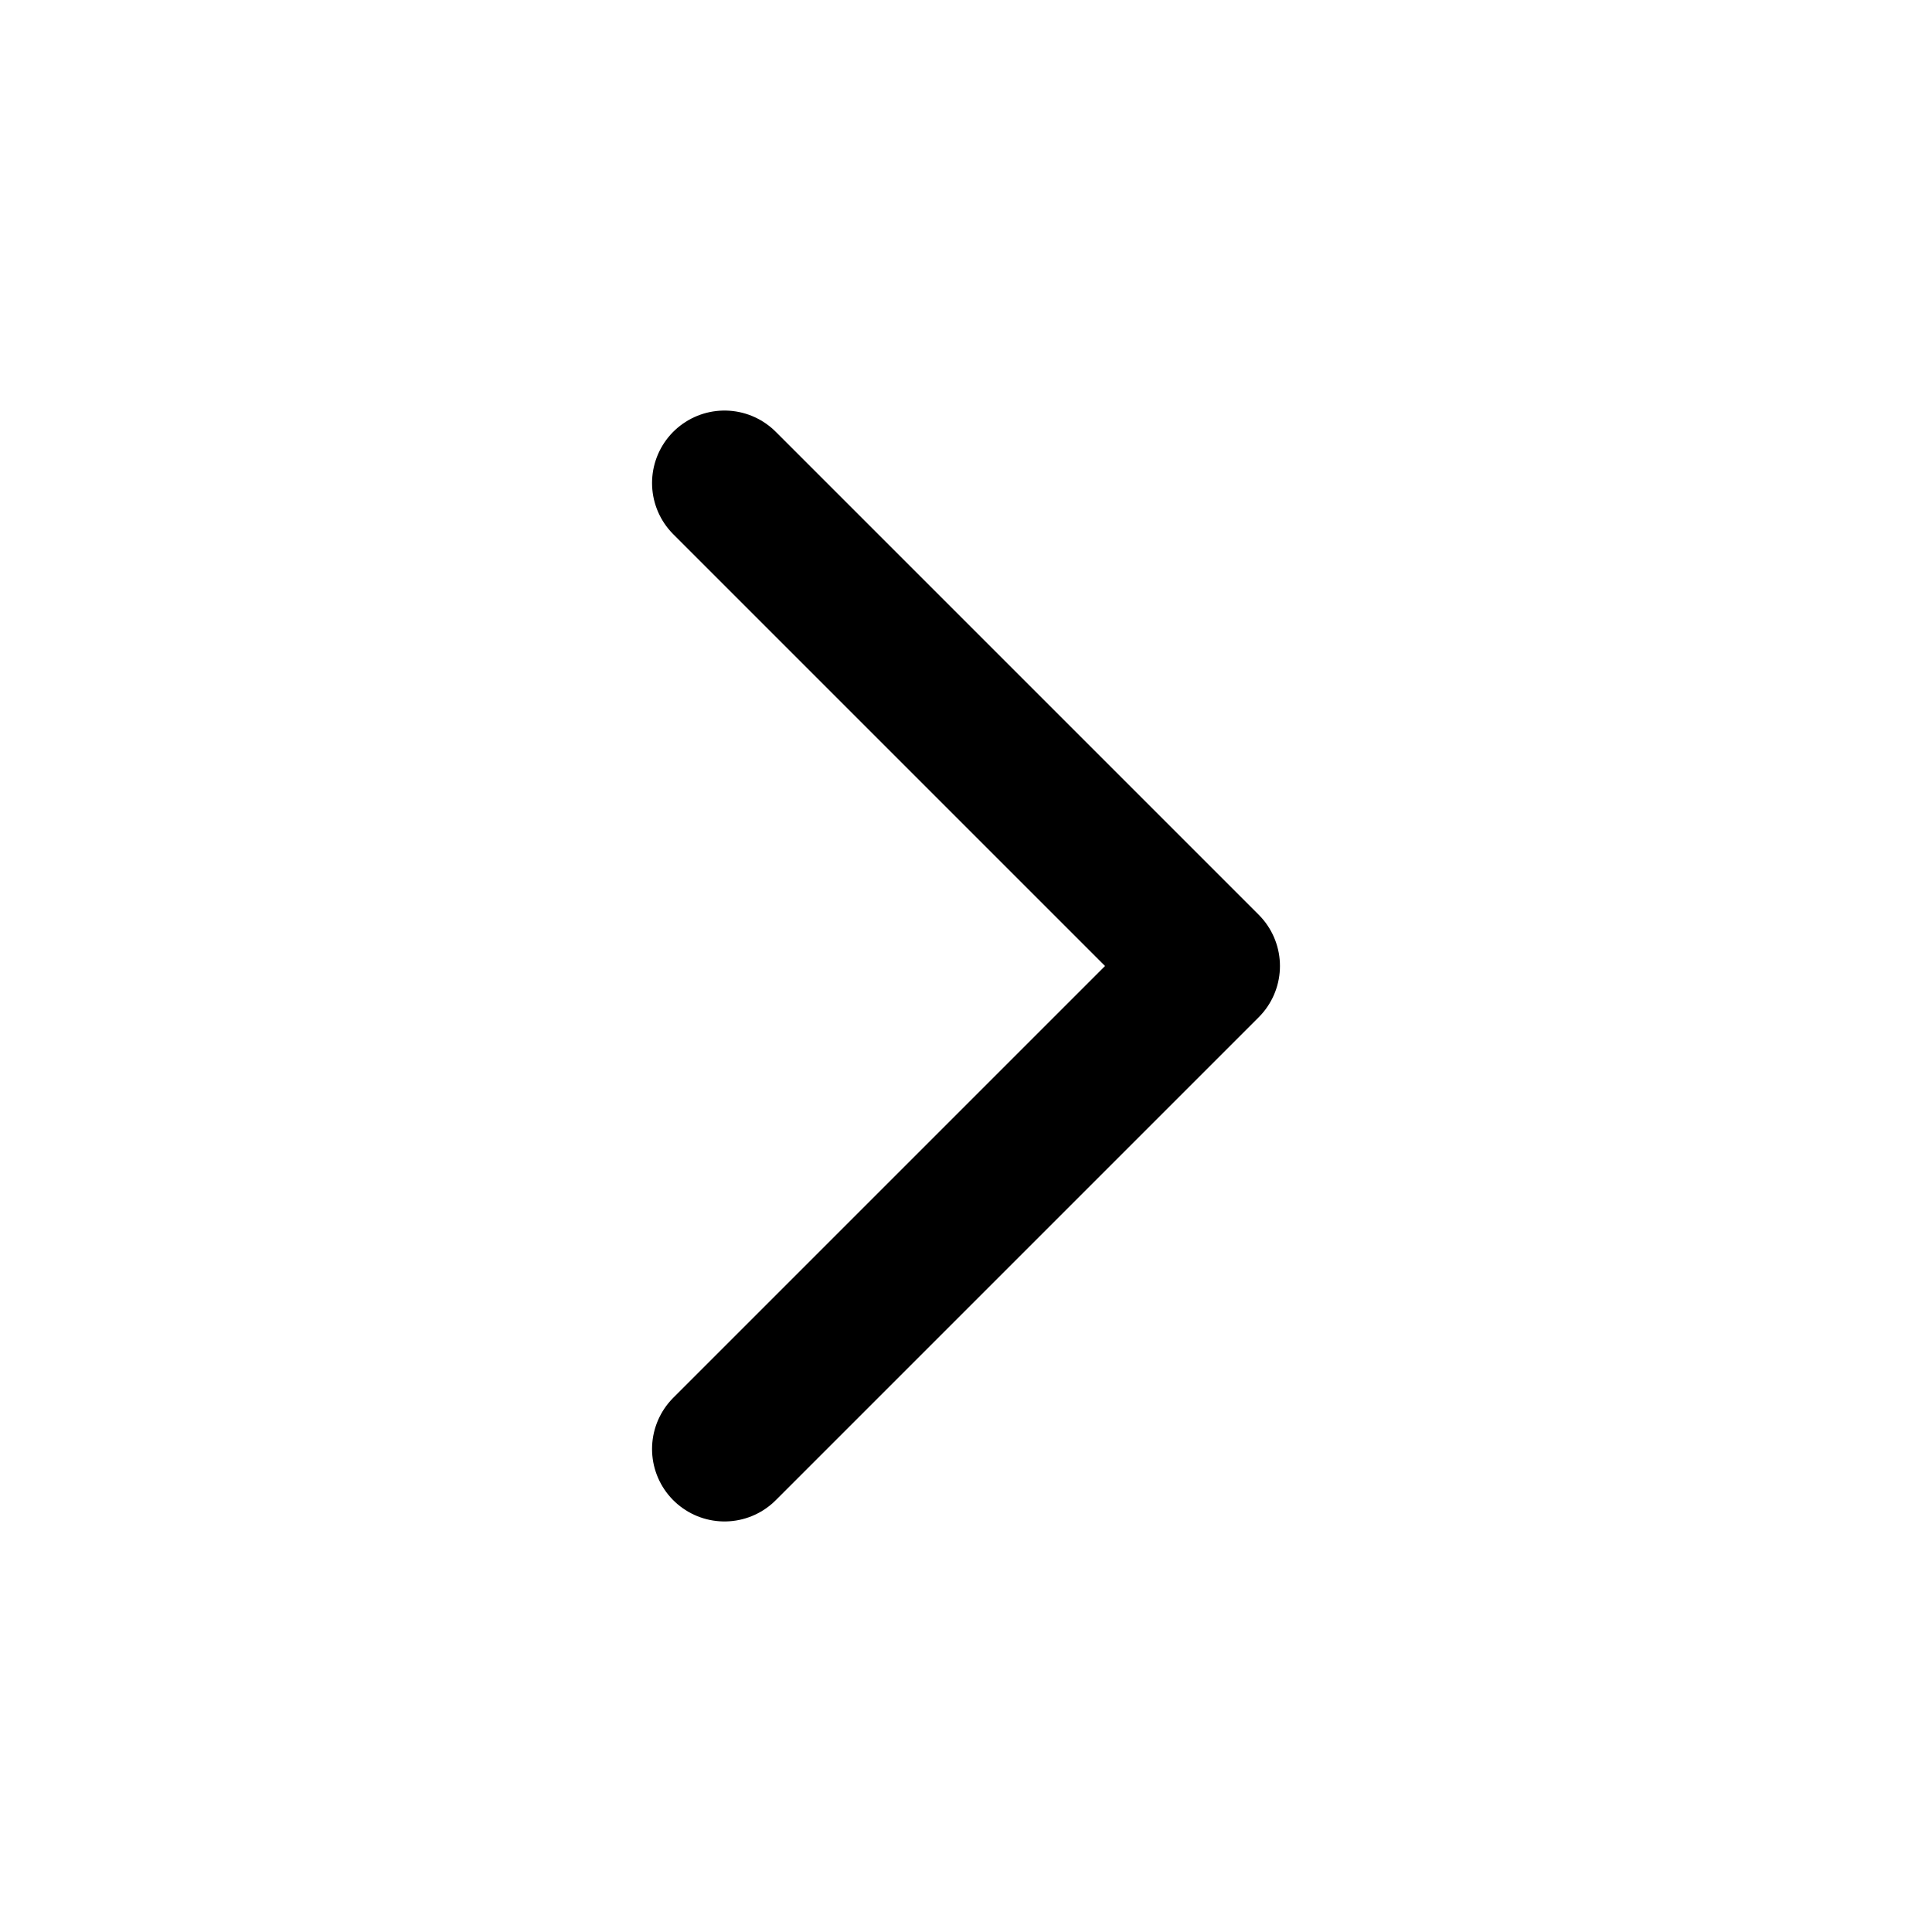
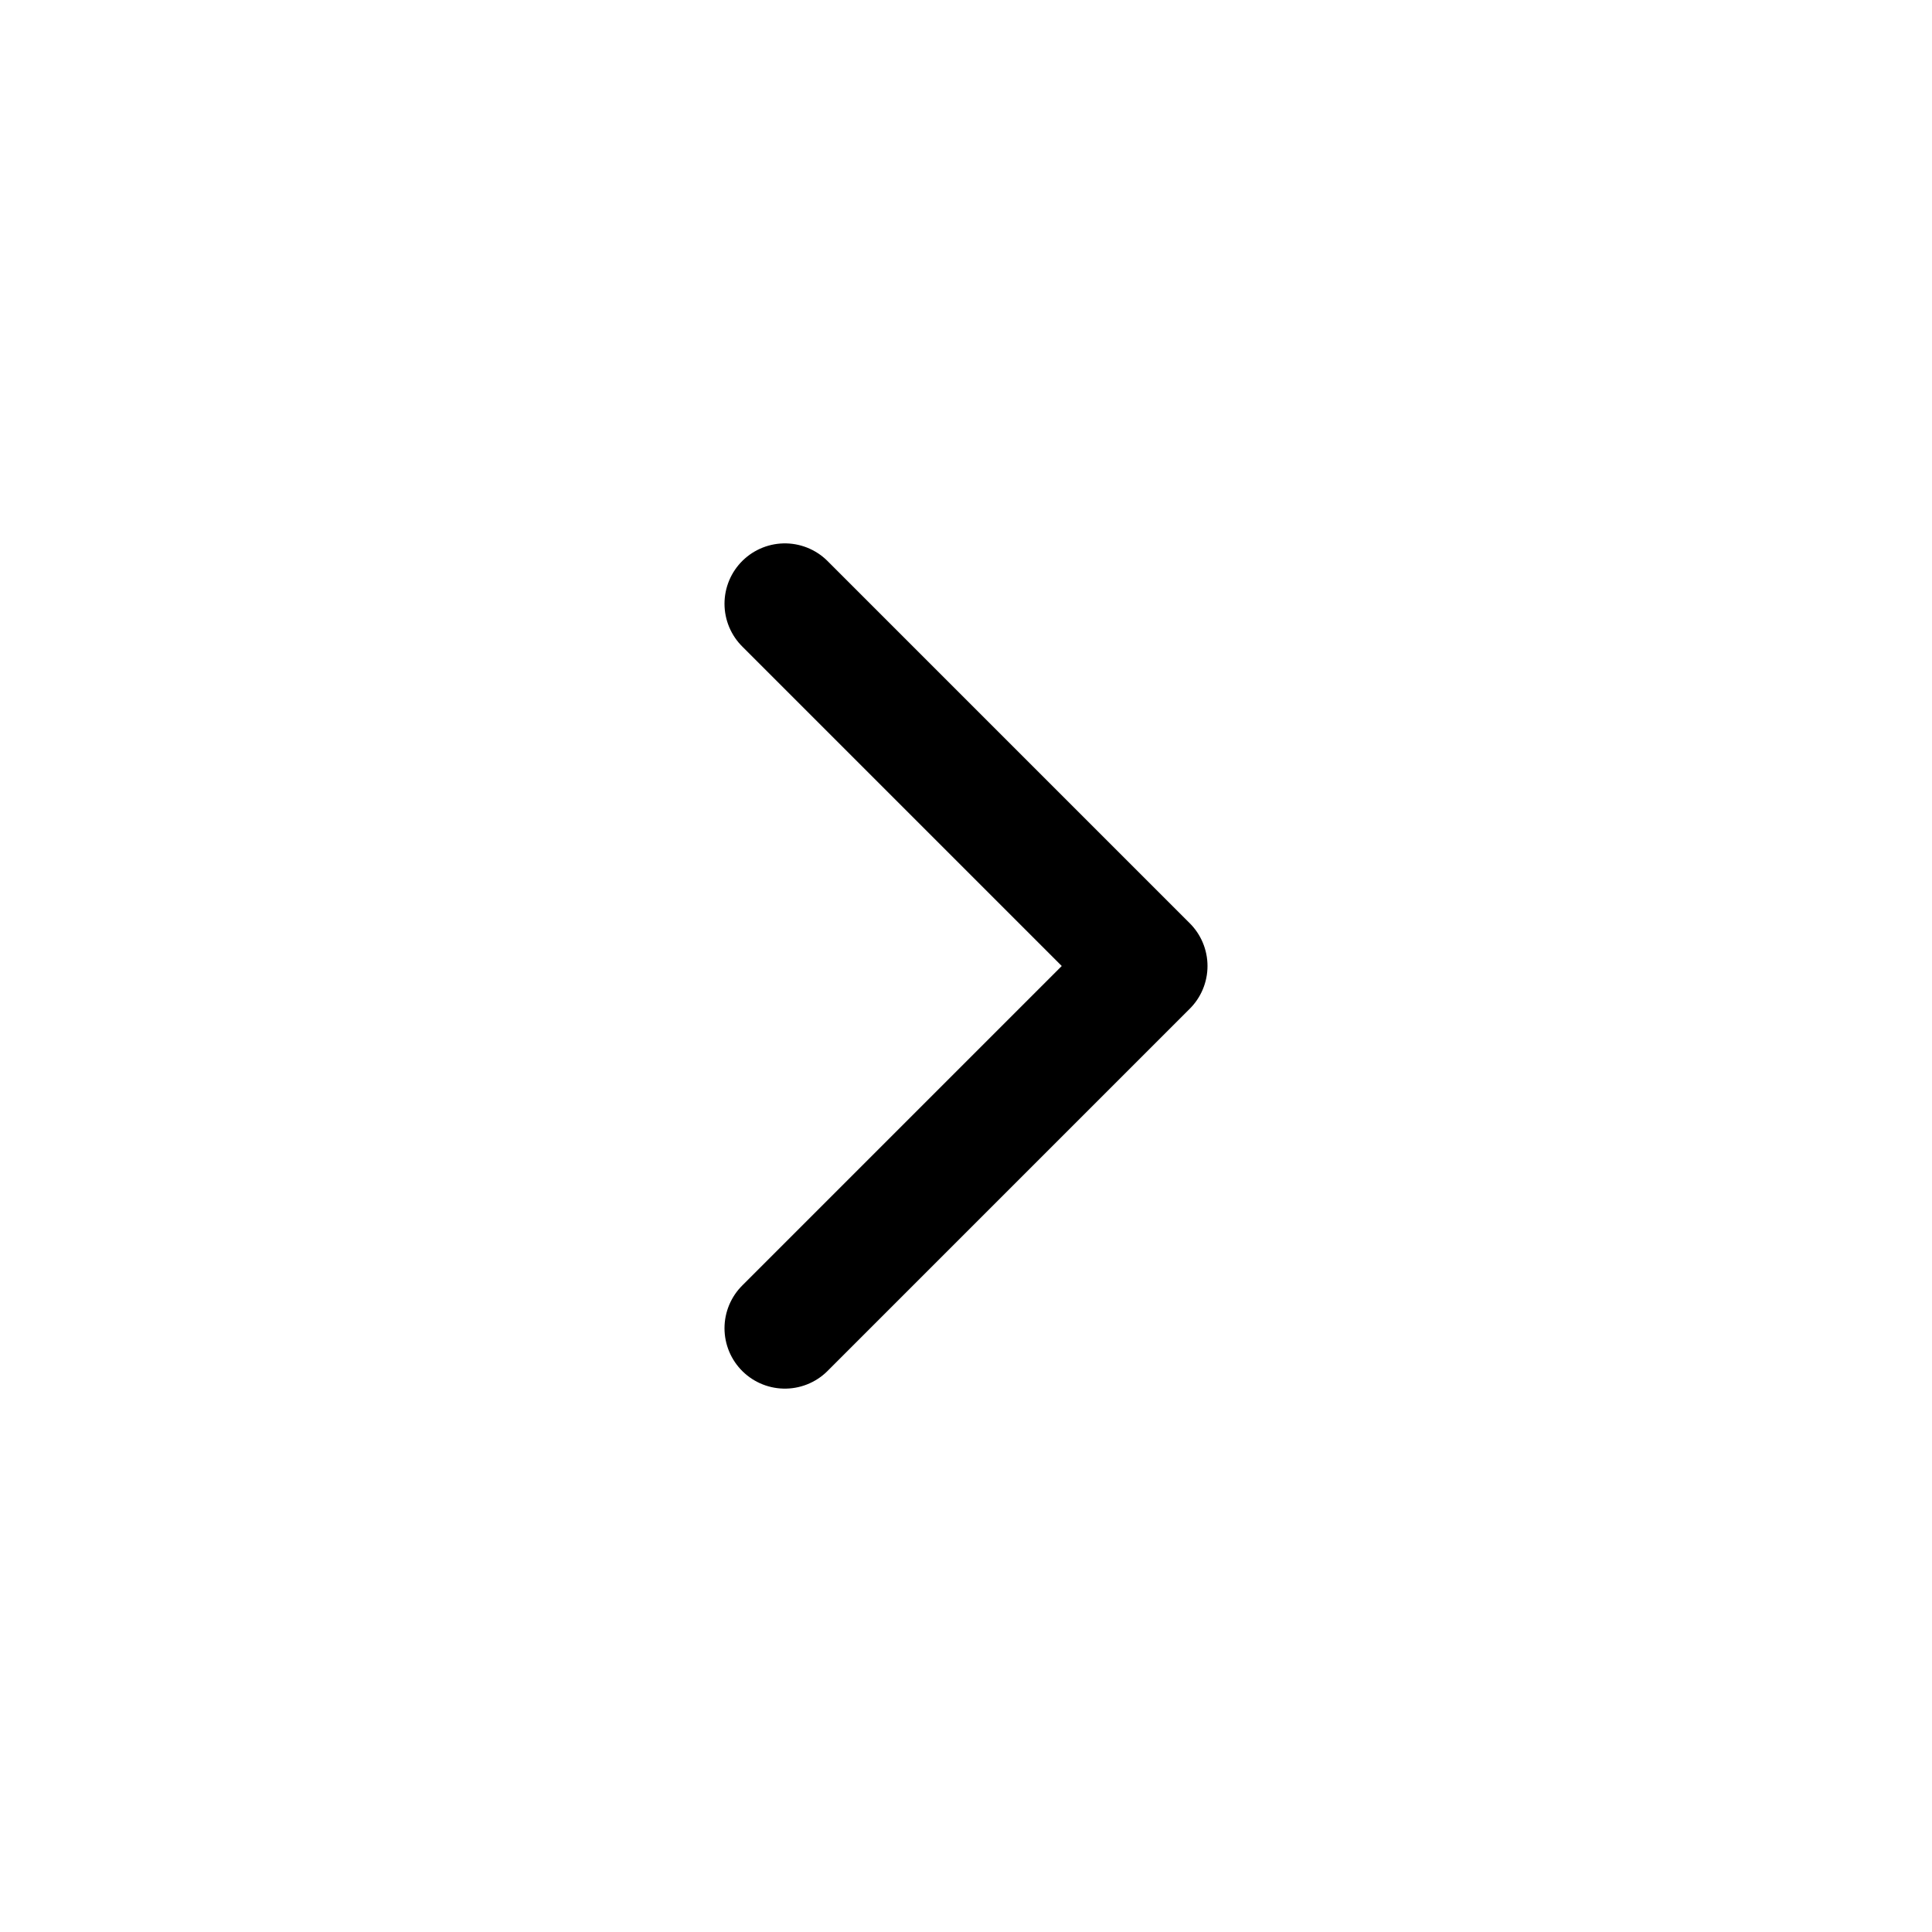
- <svg xmlns="http://www.w3.org/2000/svg" width="16" height="16" viewBox="0 0 16 16" fill="none">
-   <path d="M6 4L10 8L6 12" stroke="currentColor" stroke-width="1.2" stroke-linecap="round" stroke-linejoin="round" />
+ <svg xmlns="http://www.w3.org/2000/svg" width="24" height="24" viewBox="0 0 24 24" fill="none">
+   <path d="M9.75 7.5L14.25 12L9.75 16.5" stroke="currentColor" stroke-width="1.5" stroke-linecap="round" stroke-linejoin="round" />
</svg>
